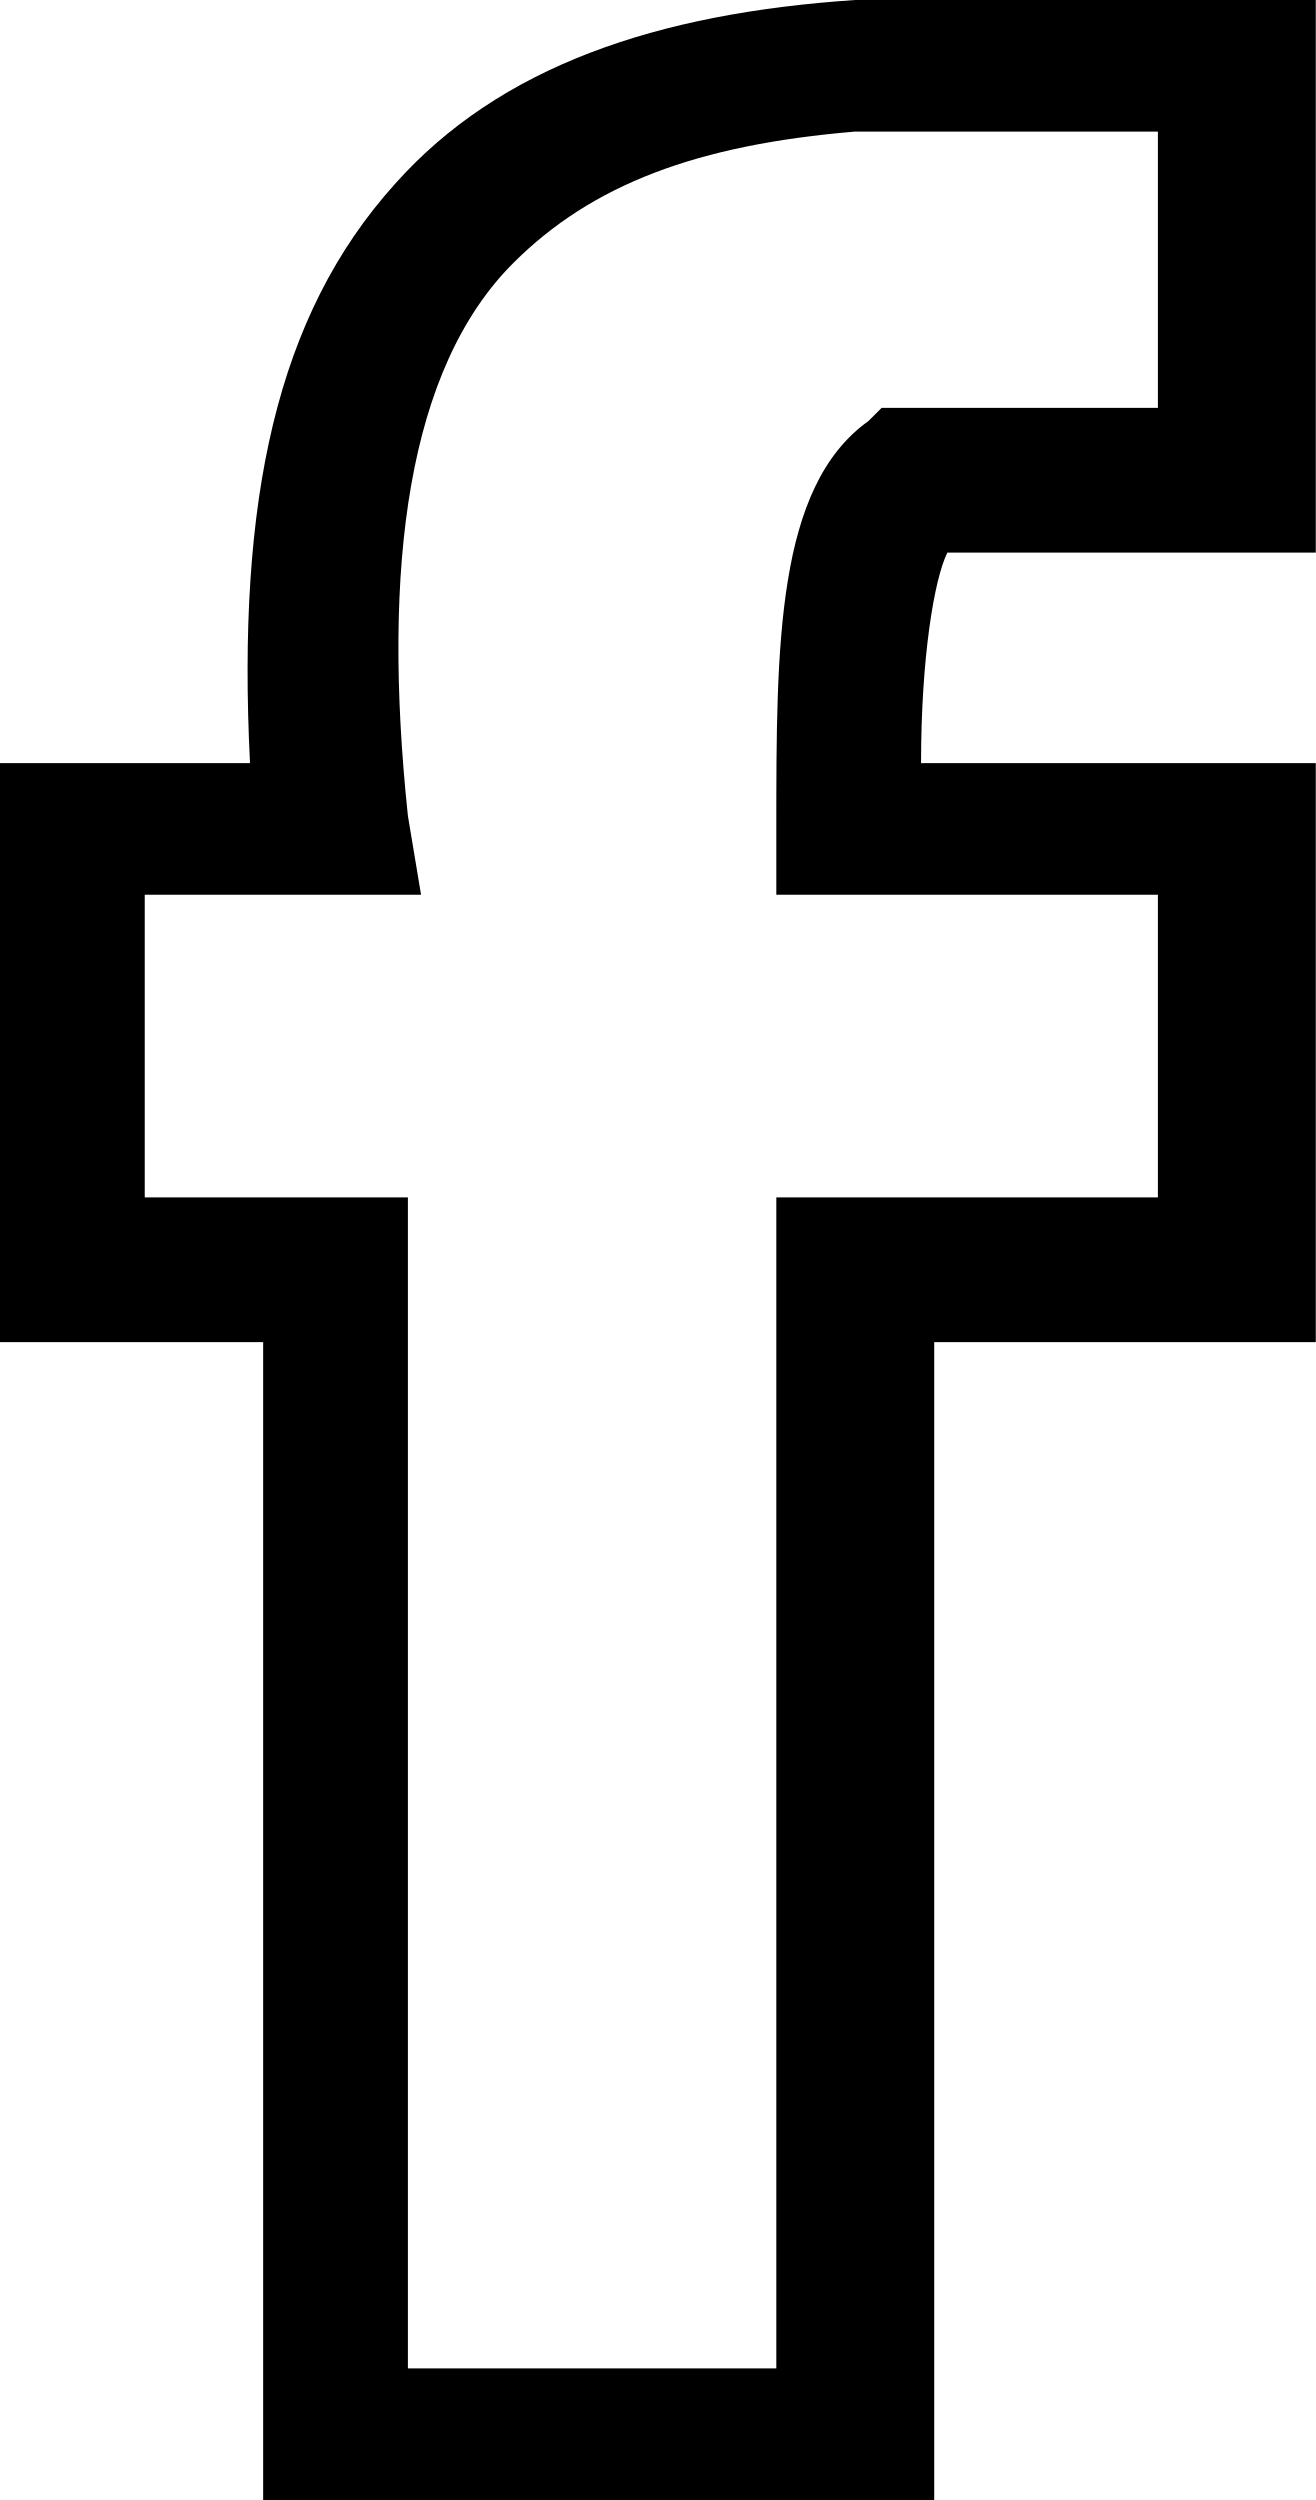
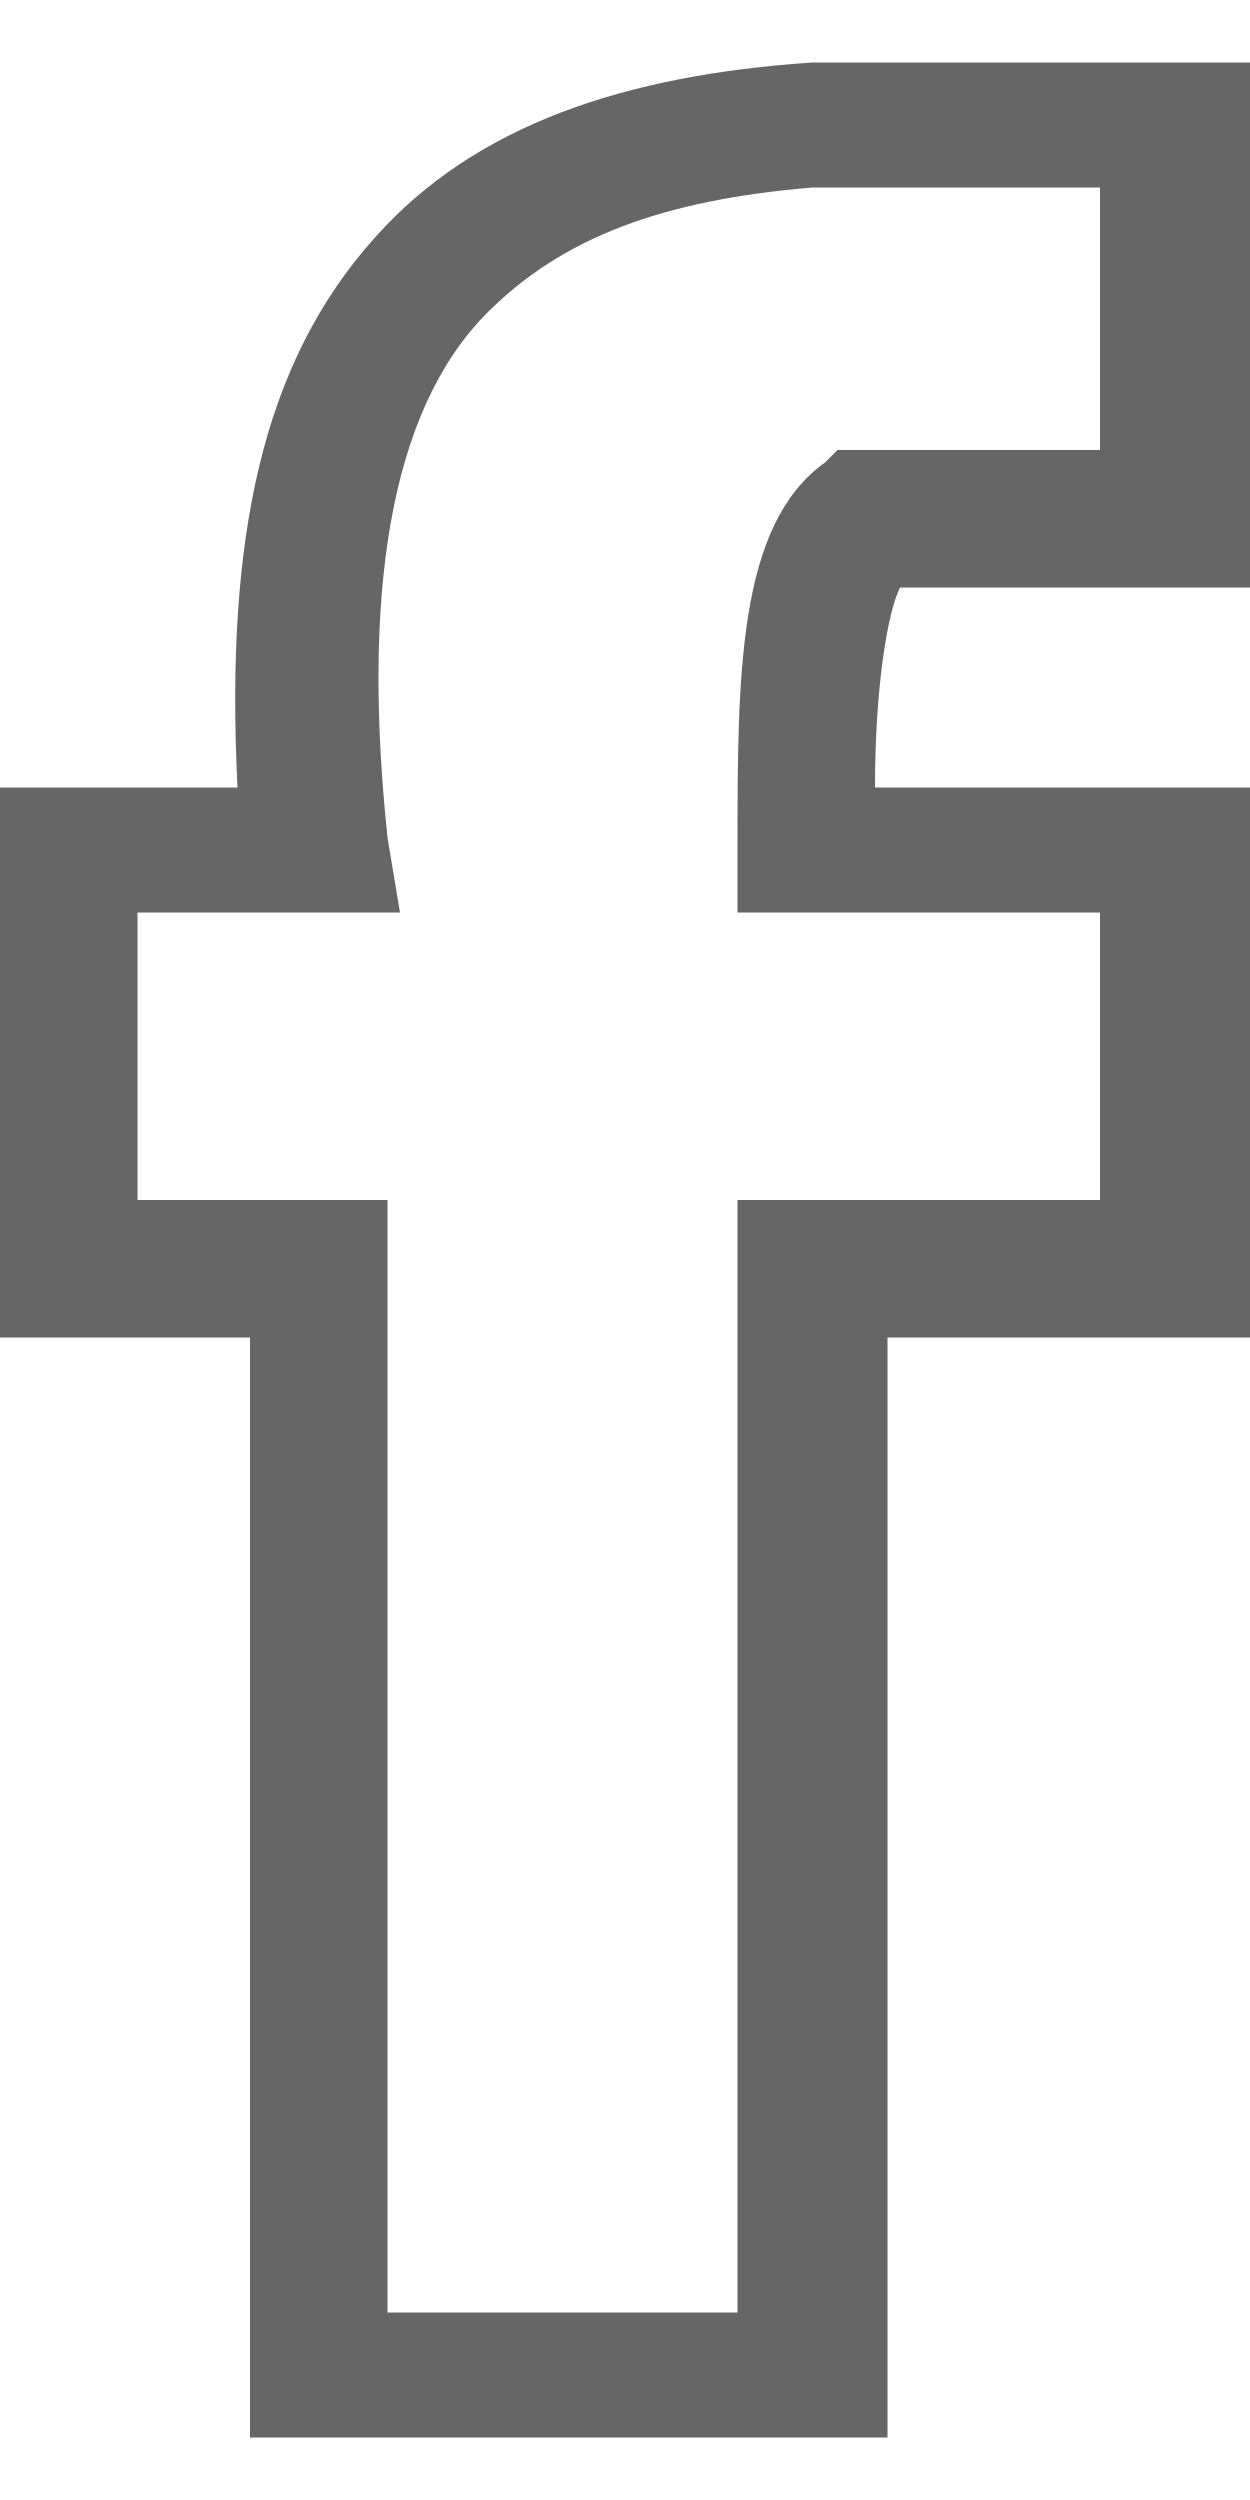
- <svg xmlns="http://www.w3.org/2000/svg" version="1.1" id="Layer_1" x="0px" y="0px" viewBox="0 0 10 19" style="enable-background:new 0 0 10 19;" xml:space="preserve">
-   <path d="M7.1,19H2v-8.8H0V5.8h1.9C1.8,3.8,2.1,2.4,3,1.4C3.8,0.5,5,0.1,6.5,0H10v4.2H7.2C7.1,4.4,7,5,7,5.8h3v4.4H7.1V19z M3.1,18   h2.8V9.1h2.9V6.8H5.9V6.3c0-1.4,0-2.6,0.7-3.1l0.1-0.1h2.1V1H6.5c-1.2,0.1-2,0.4-2.6,1c-0.8,0.8-1,2.3-0.8,4.2l0.1,0.6H1.1v2.3h2V18   z" />
+ <svg xmlns="http://www.w3.org/2000/svg" version="1.1" id="Layer_1" x="0px" y="0px" width="14" height="28" viewBox="0 0 10 19" style="enable-background:new 0 0 10 19;" xml:space="preserve">
+   <path fill="#666666" d="M7.1,19H2v-8.8H0V5.8h1.9C1.8,3.8,2.1,2.4,3,1.4C3.8,0.5,5,0.1,6.5,0H10v4.2H7.2C7.1,4.4,7,5,7,5.8h3v4.4H7.1V19z M3.1,18   h2.8V9.1h2.9V6.8H5.9V6.3c0-1.4,0-2.6,0.7-3.1l0.1-0.1h2.1V1H6.5c-1.2,0.1-2,0.4-2.6,1c-0.8,0.8-1,2.3-0.8,4.2l0.1,0.6H1.1v2.3h2V18   z" />
</svg>
